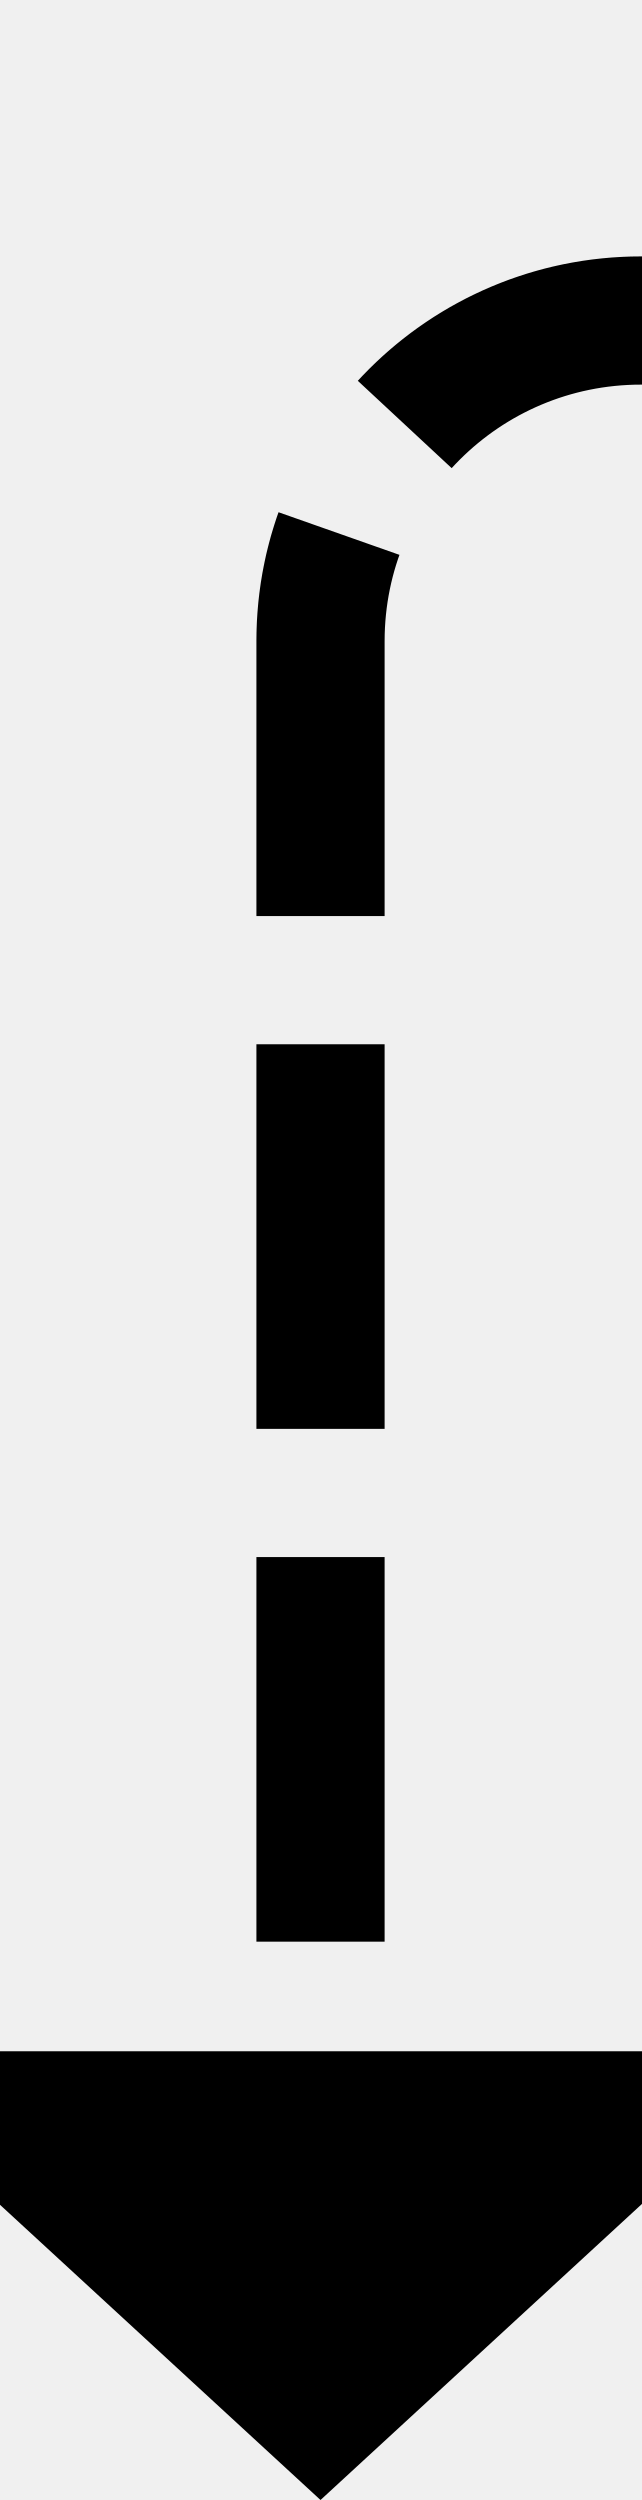
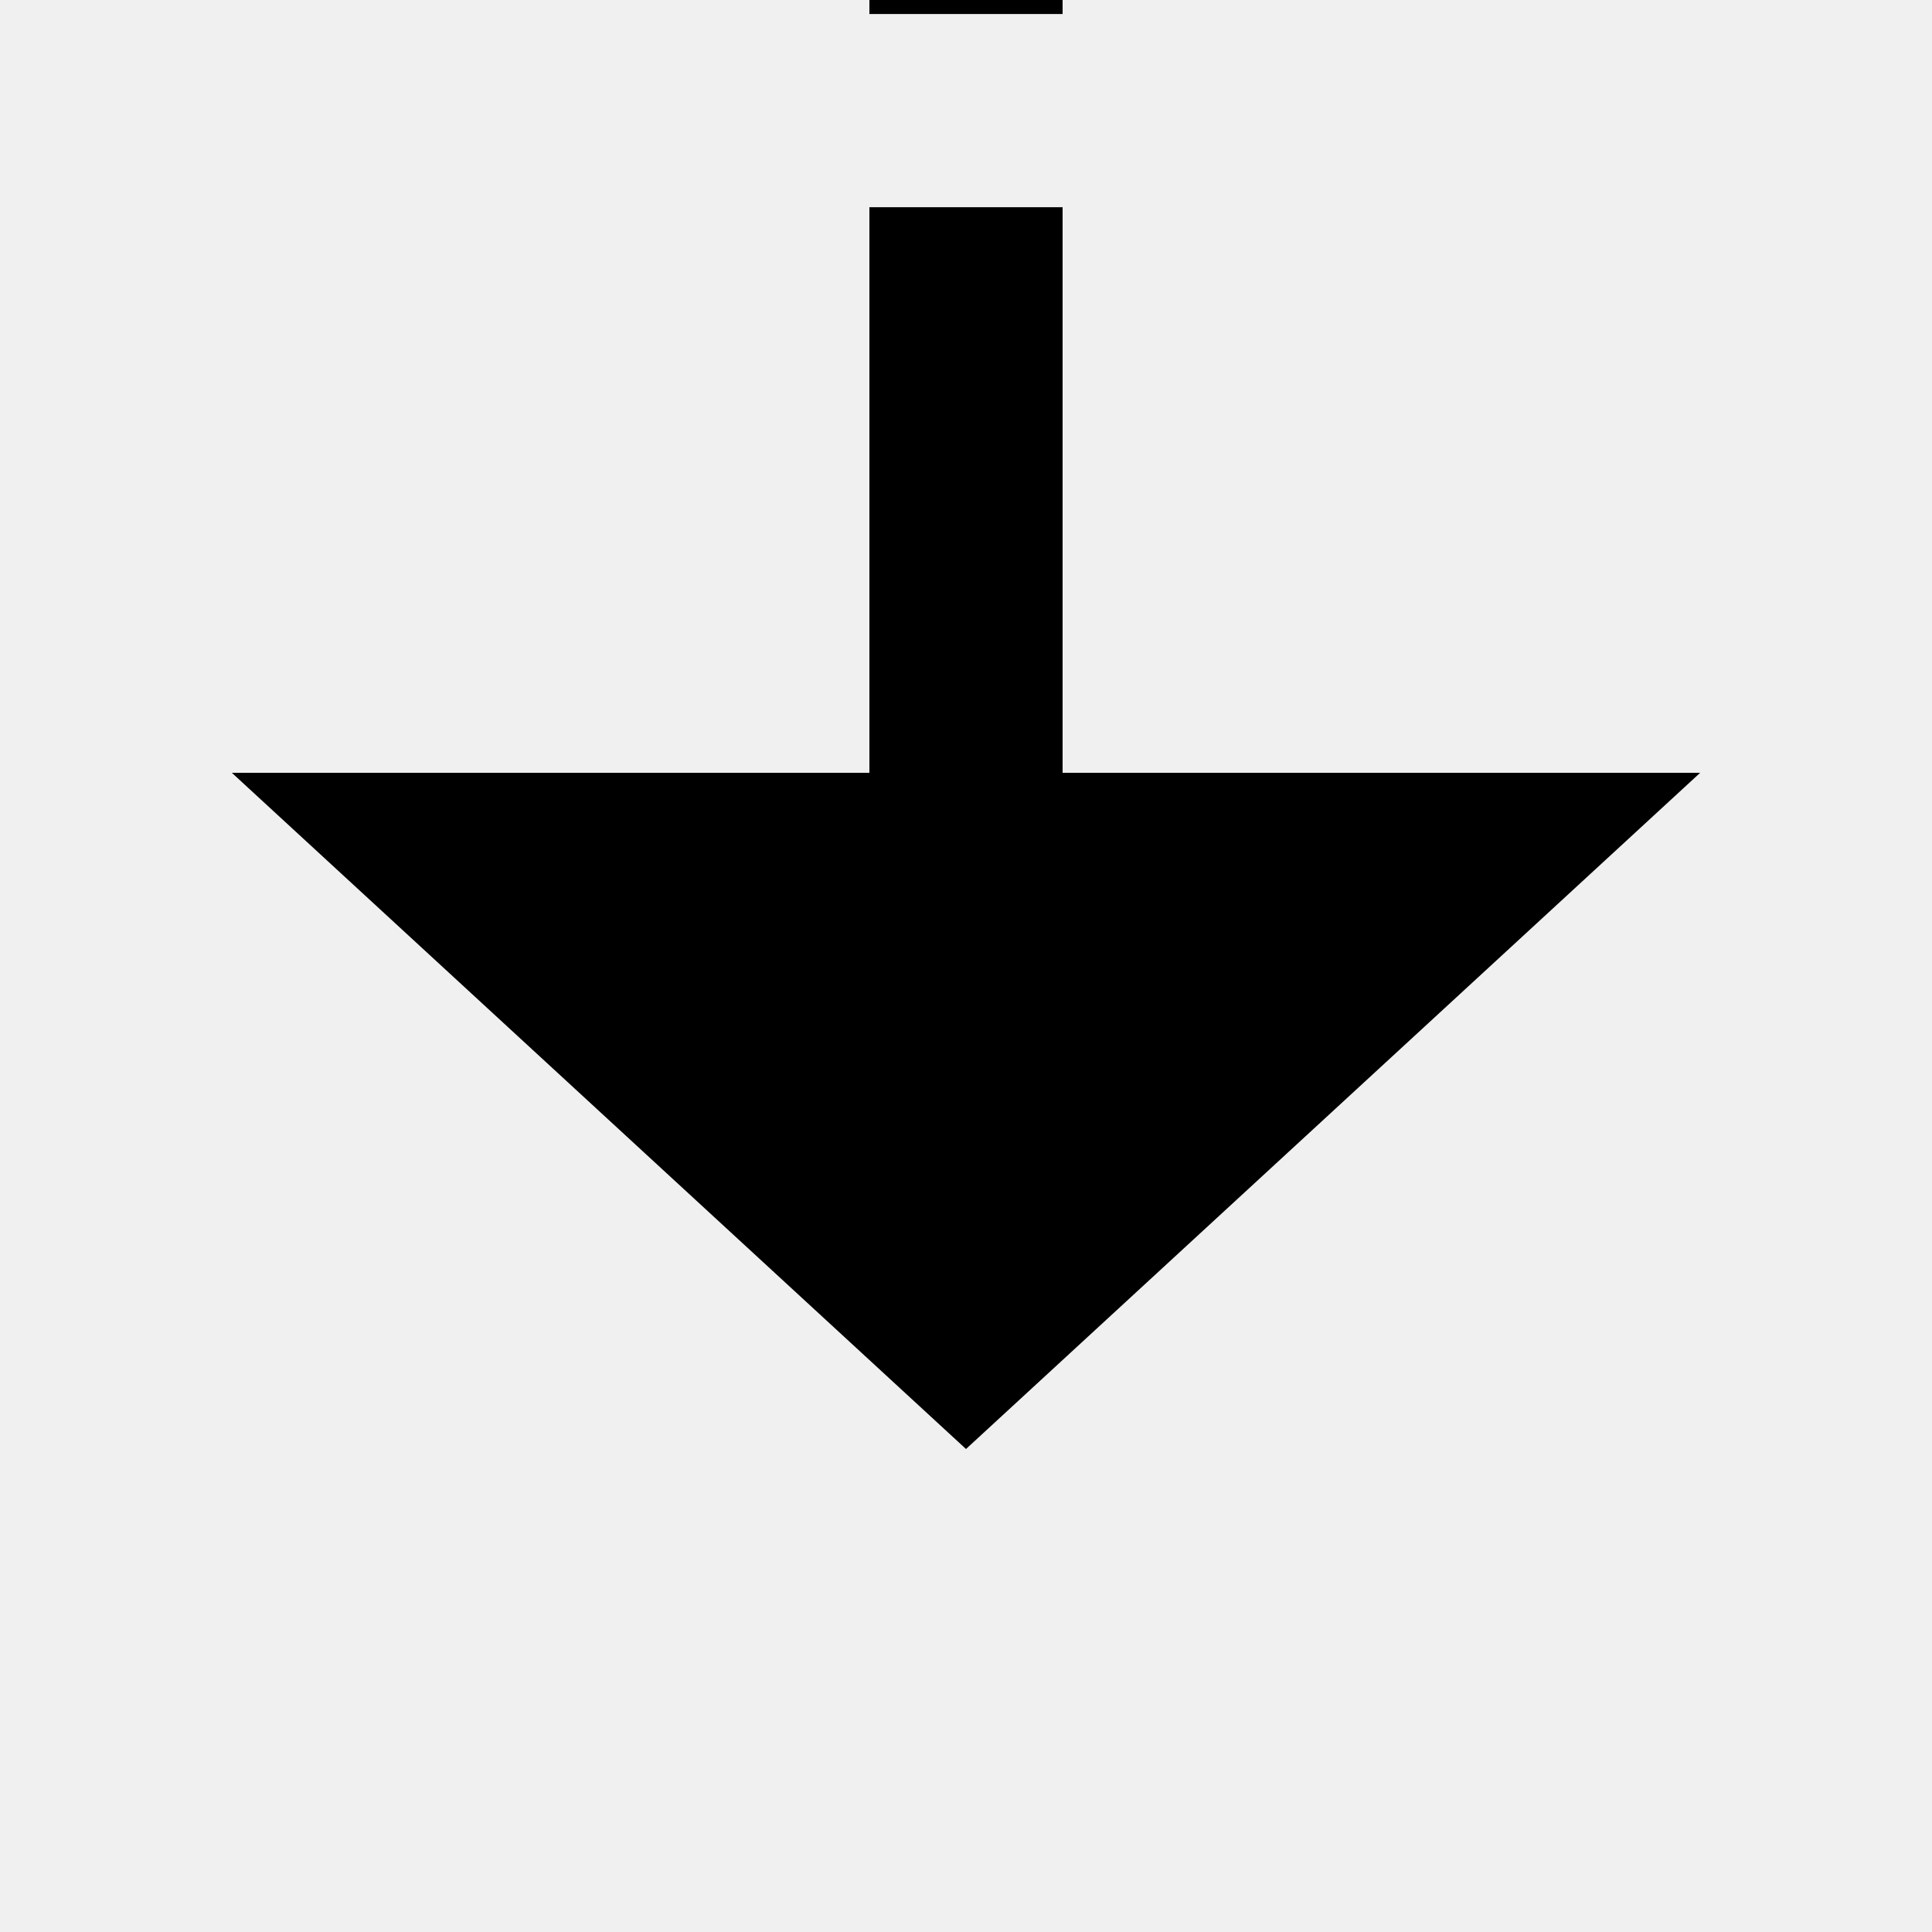
- <svg xmlns="http://www.w3.org/2000/svg" version="1.1" width="10px" height="39px" preserveAspectRatio="xMidYMin meet" viewBox="409 814 8 39">
-   <path d="M 513 798  L 513 814  A 5 5 0 0 1 508 819 L 418 819  A 5 5 0 0 0 413 824 L 413 847  " stroke-width="2" stroke-dasharray="6,2" stroke="rgba(0, 0, 0, 1)" fill="none" class="stroke" />
-   <path d="M 405.4 846  L 413 853  L 420.6 846  L 405.4 846  Z " fill-rule="nonzero" fill="rgba(0, 0, 0, 1)" stroke="none" class="fill" />
+ <svg xmlns="http://www.w3.org/2000/svg" version="1.1" width="20px" height="20px" preserveAspectRatio="xMinYMid meet" viewBox="179 633 20 18">
+   <defs>
+     <mask fill="white" id="Clip66">
+       <path d="M 153 499  L 225 499  L 225 539  L 153 539  Z M 153 475  L 275 475  L 275 657  L 153 657  Z " fill-rule="evenodd" />
+     </mask>
+   </defs>
+   <path d="M 275 478  L 194 478  A 5 5 0 0 0 189 483 L 189 641  " stroke-width="2" stroke-dasharray="6,2" stroke="rgba(0, 0, 0, 1)" fill="none" class="stroke" mask="url(#Clip66)" />
+   <path d="M 181.4 640  L 189 647  L 196.6 640  L 181.4 640  Z " fill-rule="nonzero" fill="rgba(0, 0, 0, 1)" stroke="none" class="fill" mask="url(#Clip66)" />
</svg>
